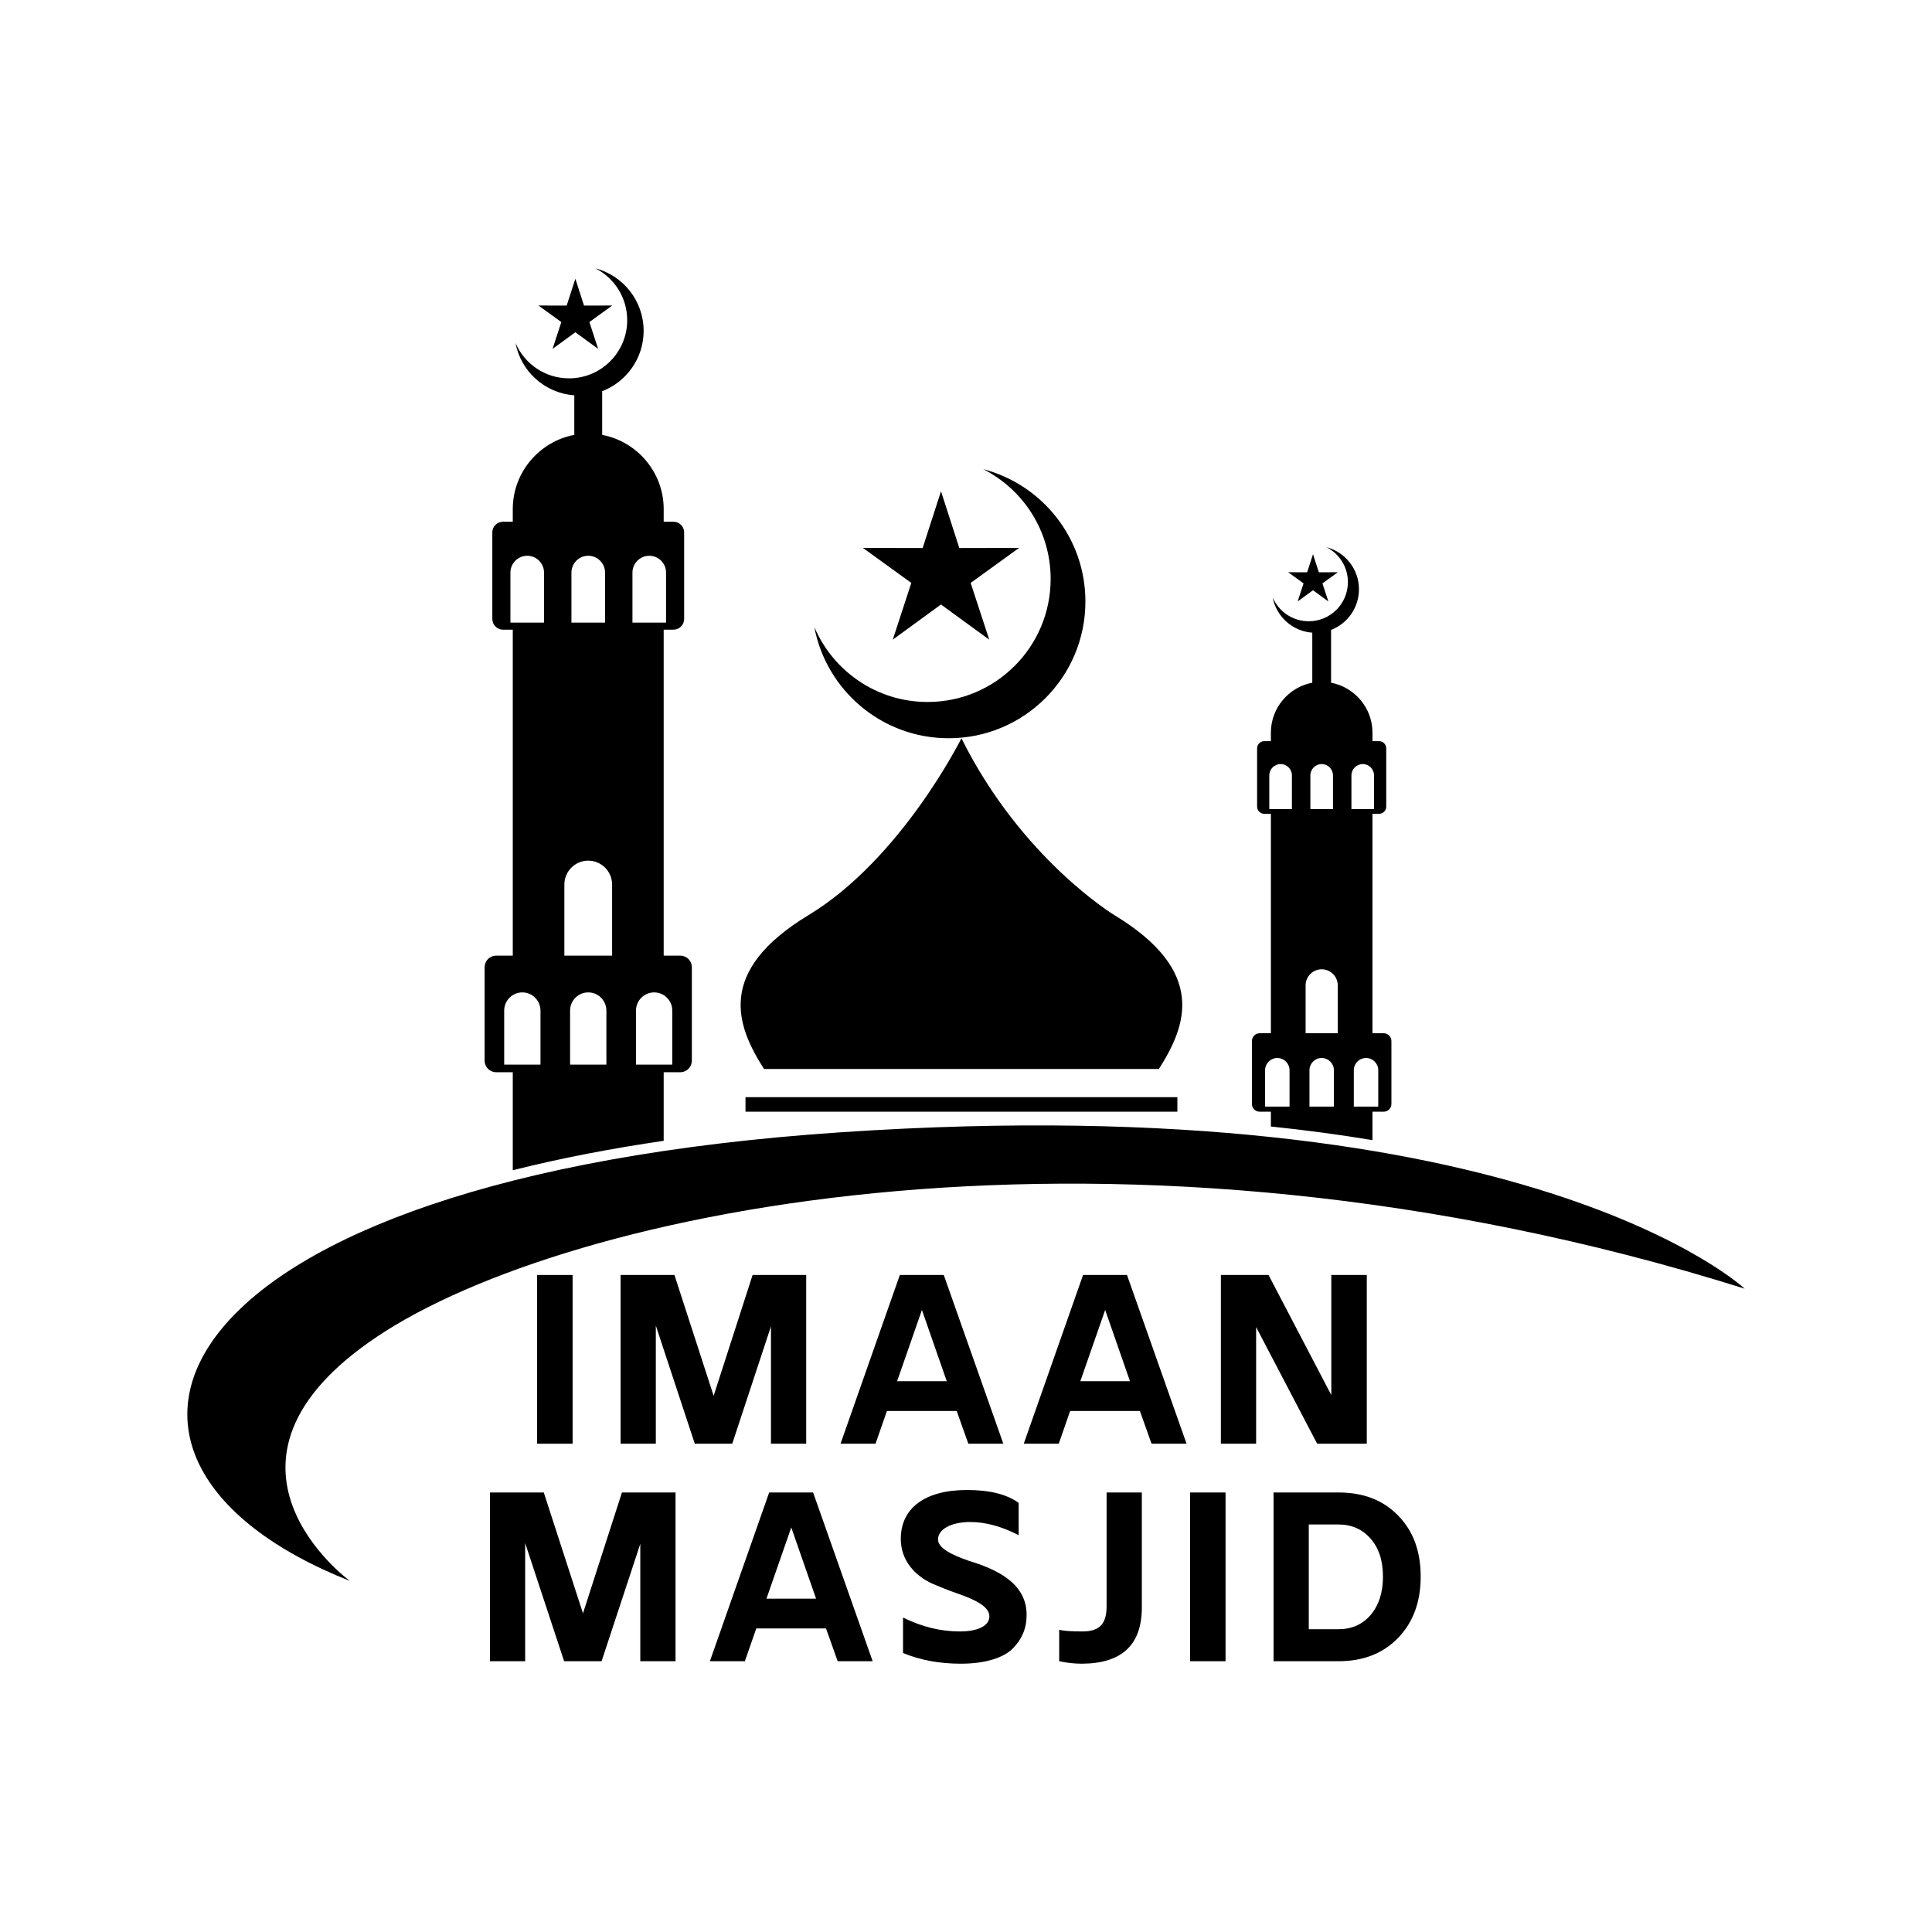
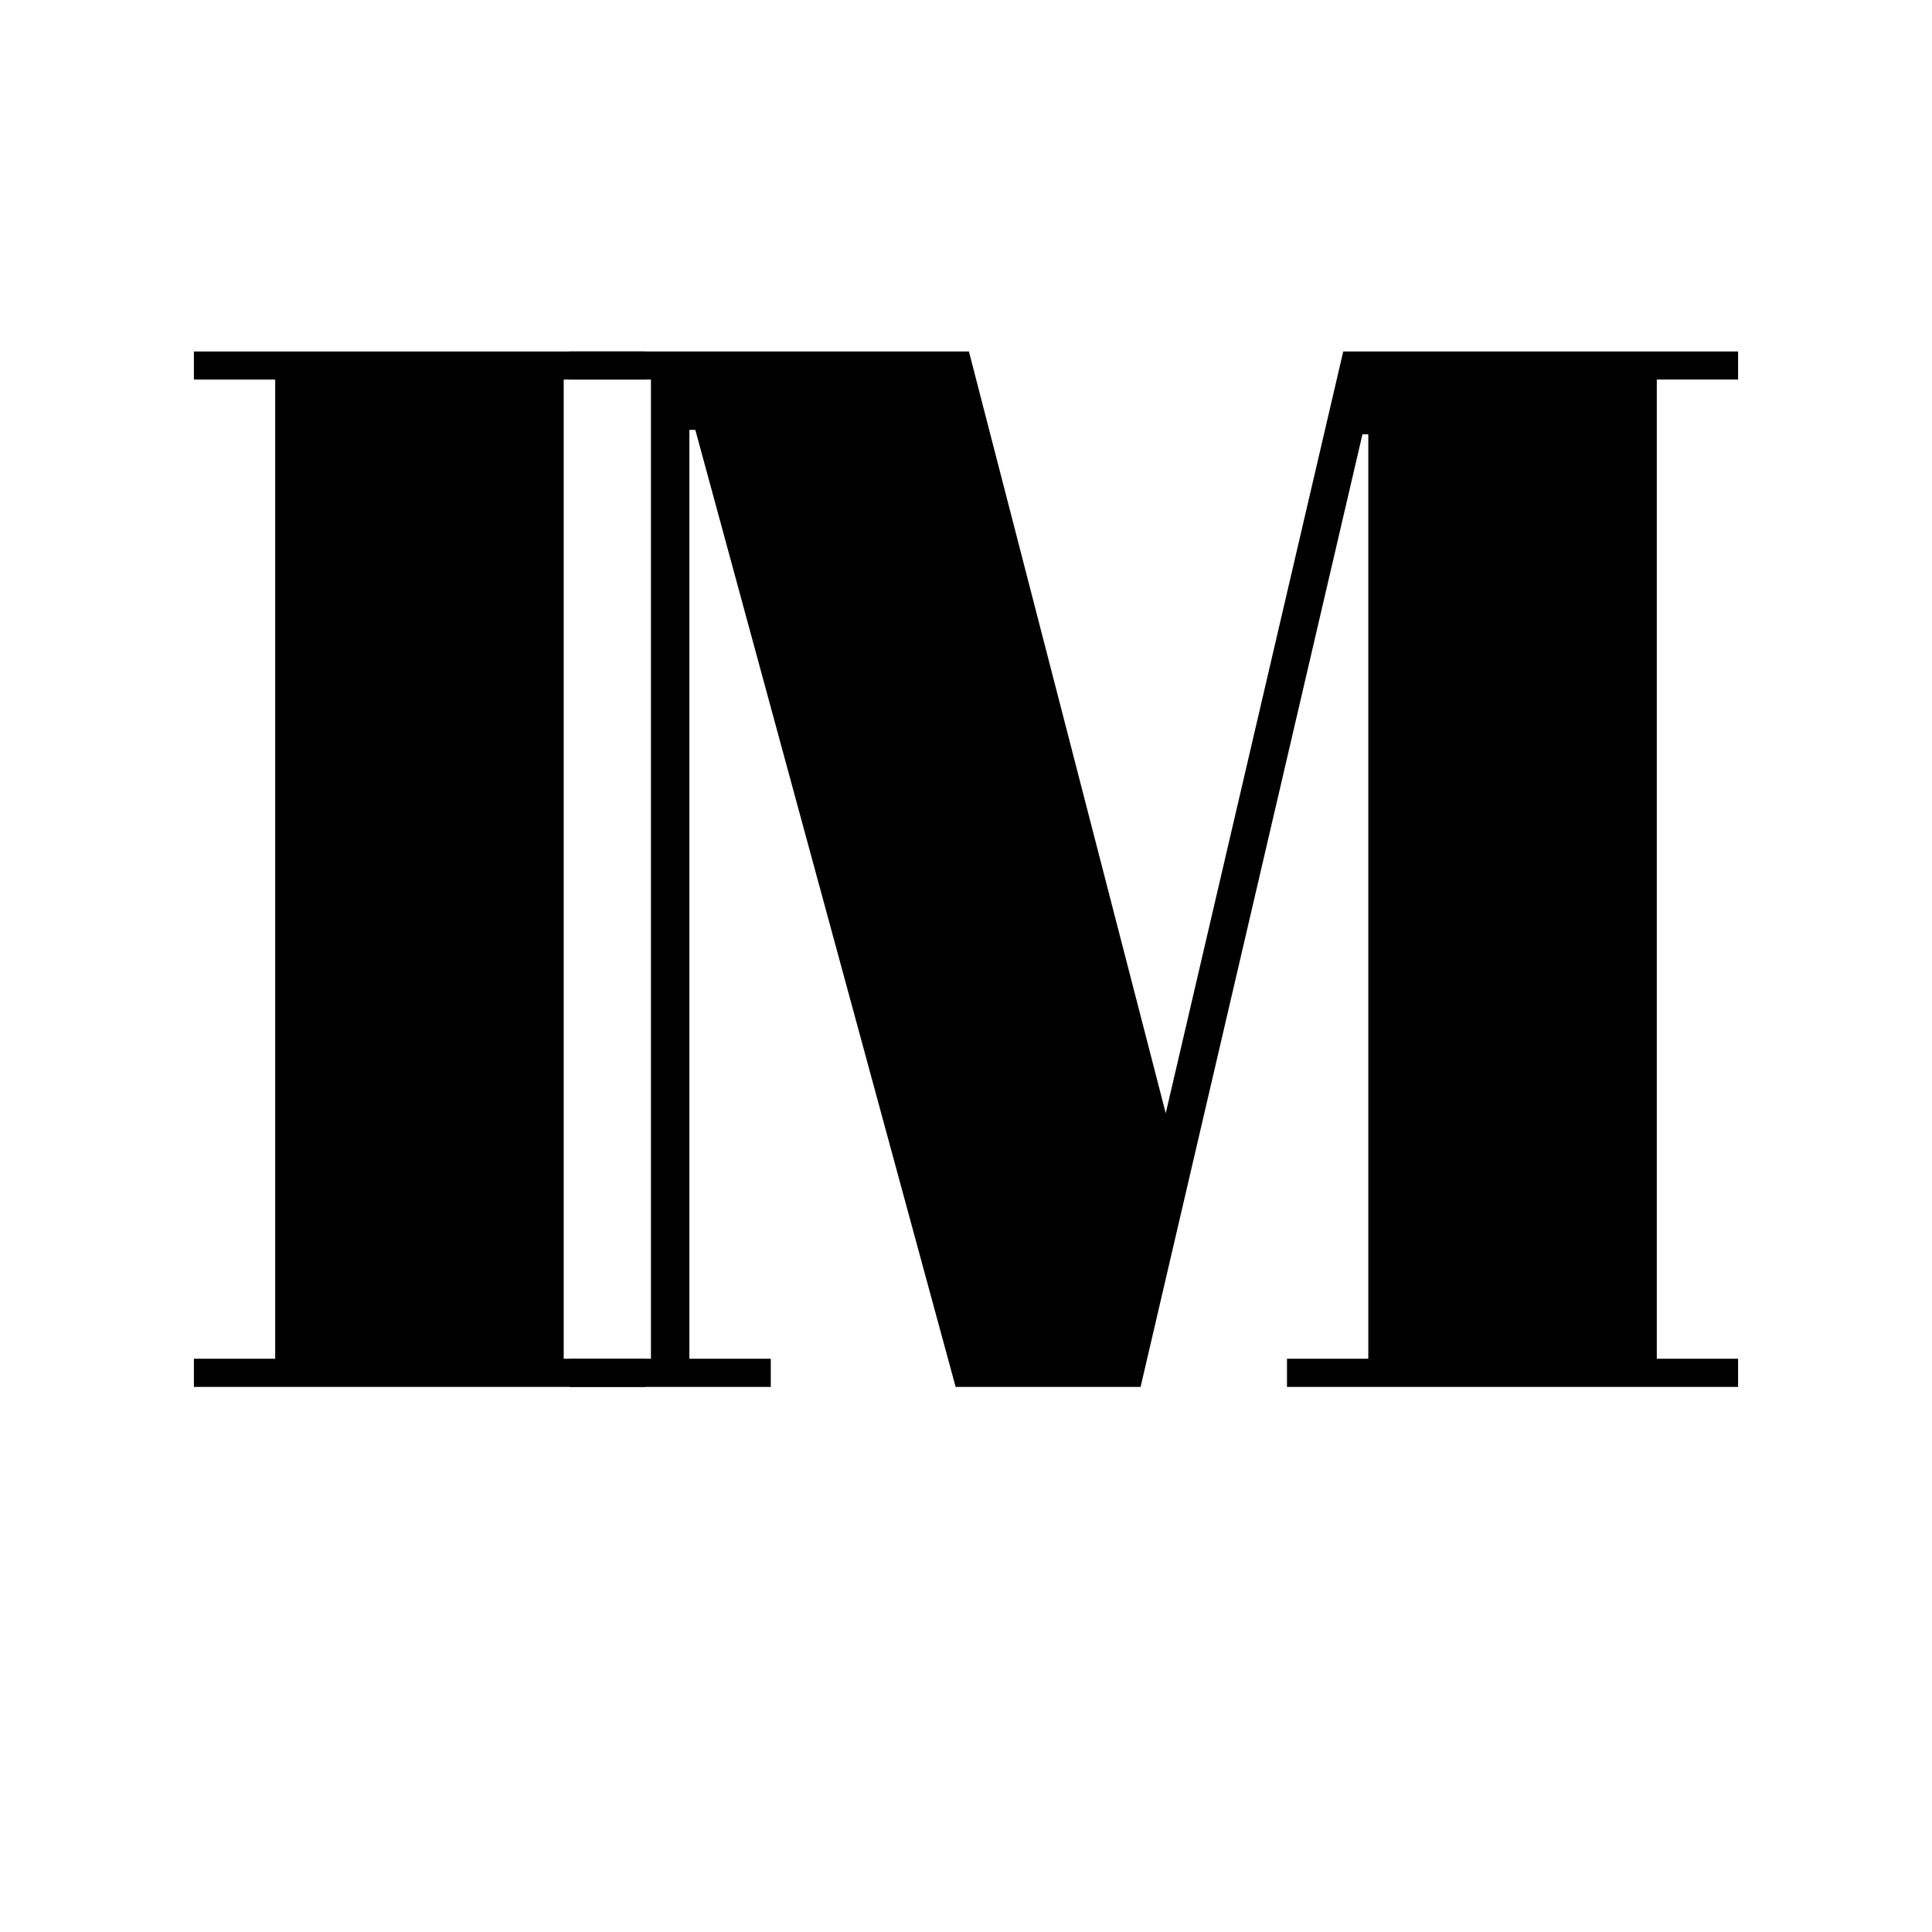
- <svg xmlns="http://www.w3.org/2000/svg" version="1.1" width="144.299pt" height="144.299pt" viewBox="0 0 144.299 144.299">
-   <g id="layer_1" data-name="Layer 1">
-     <path transform="matrix(1,0,0,-1,1,143.2992)" d="M25.134 25.22C25.134 25.22 13.05 34.026 27.177 43.476 41.304 52.927 82.414 61.793 129.307 47.051 129.307 47.051 113.159 62.18 61.839 58.733 10.519 55.286 2.093 34.349 25.134 25.22ZM43.976 114.081V110.818C46.583 110.326 48.57 108.024 48.57 105.28V104.331H49.302C49.74 104.331 50.098 103.973 50.098 103.535V97.067C50.098 96.629 49.74 96.27 49.302 96.27H48.57V71.923H49.813C50.286 71.923 50.673 71.536 50.673 71.063V64.076C50.673 63.603 50.286 63.216 49.813 63.216H48.57V58.093C44.799 57.54 40.99 56.824 37.299 55.896V63.216H36.057C35.584 63.216 35.196 63.603 35.196 64.076V71.063C35.196 71.536 35.584 71.923 36.057 71.923H37.299V96.27H36.567C36.129 96.27 35.771 96.629 35.771 97.067V103.535C35.771 103.973 36.129 104.331 36.567 104.331H37.299V105.28C37.299 108.024 39.287 110.326 41.893 110.818V113.773C39.692 113.931 37.899 115.565 37.5 117.69 38.16 116.133 39.703 115.041 41.501 115.041 43.9 115.041 45.845 116.986 45.845 119.384 45.845 121.077 44.876 122.544 43.463 123.261 45.539 122.721 47.072 120.833 47.072 118.589 47.072 116.533 45.787 114.777 43.976 114.081ZM41.973 122.481 42.62 120.476 44.728 120.48 43.021 119.244 43.675 117.242 41.973 118.483 40.27 117.242 40.925 119.244 39.218 120.48 41.325 120.476ZM38.377 101.79H38.378C39.069 101.79 39.632 101.225 39.632 100.535V96.797H37.123V100.535C37.123 101.225 37.687 101.79 38.377 101.79ZM42.934 101.79H42.935C43.625 101.79 44.19 101.225 44.19 100.535V96.797H41.68V100.535C41.68 101.225 42.244 101.79 42.934 101.79ZM47.492 101.79H47.492C48.182 101.79 48.747 101.225 48.747 100.535V96.797H46.237V100.535C46.237 101.225 46.801 101.79 47.492 101.79ZM41.151 71.923H44.718V77.235C44.718 78.216 43.916 79.018 42.935 79.018H42.934C41.953 79.018 41.151 78.216 41.151 77.235ZM38.012 69.178H38.013C38.758 69.178 39.368 68.568 39.368 67.822V63.785H36.657V67.822C36.657 68.568 37.267 69.178 38.012 69.178ZM42.934 69.178H42.935C43.681 69.178 44.29 68.568 44.29 67.822V63.785H41.579V67.822C41.579 68.568 42.189 69.178 42.934 69.178ZM47.856 69.178H47.857C48.603 69.178 49.212 68.568 49.212 67.822V63.785H46.502V67.822C46.502 68.568 47.111 69.178 47.856 69.178ZM98.416 96.251V92.309C100.17 91.978 101.508 90.429 101.508 88.582V87.943H102.001C102.296 87.943 102.537 87.702 102.537 87.407V83.053C102.537 82.758 102.296 82.517 102.001 82.517H101.508V66.127H102.344C102.663 66.127 102.923 65.867 102.923 65.549V60.846C102.923 60.527 102.663 60.267 102.344 60.267H101.508V58.145C99.007 58.56 96.472 58.896 93.921 59.162V60.267H93.085C92.766 60.267 92.505 60.527 92.505 60.846V65.549C92.505 65.867 92.766 66.127 93.085 66.127H93.921V82.517H93.428C93.133 82.517 92.892 82.758 92.892 83.053V87.407C92.892 87.702 93.133 87.943 93.428 87.943H93.921V88.582C93.921 90.429 95.259 91.978 97.013 92.309V96.045C95.531 96.152 94.325 97.251 94.056 98.681 94.501 97.633 95.539 96.898 96.75 96.898 98.364 96.898 99.674 98.207 99.674 99.822 99.674 100.961 99.022 101.948 98.07 102.431 99.468 102.067 100.499 100.797 100.499 99.286 100.499 97.902 99.635 96.72 98.416 96.251ZM97.067 101.906 97.503 100.556 98.921 100.559 97.772 99.727 98.213 98.379 97.067 99.215 95.921 98.379 96.362 99.727 95.212 100.559 96.631 100.556ZM94.647 86.232H94.647C95.112 86.232 95.492 85.852 95.492 85.387V82.871H93.802V85.387C93.802 85.852 94.182 86.232 94.647 86.232ZM97.714 86.232H97.715C98.179 86.232 98.559 85.852 98.559 85.387V82.871H96.87V85.387C96.87 85.852 97.25 86.232 97.714 86.232ZM100.782 86.232H100.782C101.247 86.232 101.627 85.852 101.627 85.387V82.871H99.937V85.387C99.937 85.852 100.317 86.232 100.782 86.232ZM96.514 66.127H98.915V69.703C98.915 70.364 98.375 70.904 97.715 70.904H97.714C97.054 70.904 96.514 70.364 96.514 69.703ZM94.401 64.279H94.401C94.903 64.279 95.314 63.869 95.314 63.367V60.649H93.489V63.367C93.489 63.869 93.899 64.279 94.401 64.279ZM97.714 64.279H97.715C98.216 64.279 98.627 63.869 98.627 63.367V60.649H96.802V63.367C96.802 63.869 97.213 64.279 97.714 64.279ZM101.028 64.279H101.028C101.53 64.279 101.94 63.869 101.94 63.367V60.649H100.115V63.367C100.115 63.869 100.526 64.279 101.028 64.279ZM69.282 106.609 70.651 102.366 75.11 102.375 71.498 99.761 72.884 95.524 69.282 98.151 65.68 95.524 67.065 99.761 63.454 102.375 67.912 102.366ZM72.435 108.257C76.826 107.115 80.068 103.123 80.068 98.373 80.068 92.733 75.496 88.16 69.855 88.16 64.864 88.16 60.71 91.741 59.819 96.474 61.216 93.179 64.479 90.869 68.283 90.869 73.358 90.869 77.472 94.983 77.472 100.058 77.472 103.639 75.424 106.741 72.435 108.257ZM54.681 61.351H86.937V60.267H54.681ZM70.809 88.16C70.809 88.16 66.341 79.16 59.383 74.947 52.426 70.734 54.022 66.649 56.064 63.458H70.809 85.554C87.596 66.649 89.192 70.734 82.235 74.947 82.235 74.947 75.277 79.16 70.809 88.16" fill-rule="evenodd" />
-     <path transform="matrix(1,0,0,-1,1,143.2992)" d="M41.767 35.47V48.073H39.117V35.47Z" />
-     <path transform="matrix(1,0,0,-1,1,143.2992)" d="M47.983 35.47V44.292L50.893 35.47H53.691L56.583 44.236V35.47H59.214V48.073H55.211L52.301 39.047 49.373 48.073H45.351V35.47Z" />
-     <path transform="matrix(1,0,0,-1,1,143.2992)" d="M65.244 37.916H70.453L71.324 35.47H73.937L69.489 48.073H66.208L61.779 35.47H64.392ZM67.858 45.459 69.711 40.14H66.004Z" />
-     <path transform="matrix(1,0,0,-1,1,143.2992)" d="M78.929 37.916H84.137L85.009 35.47H87.622L83.174 48.073H79.893L75.464 35.47H78.077ZM81.543 45.459 83.396 40.14H79.689Z" />
-     <path transform="matrix(1,0,0,-1,1,143.2992)" d="M92.818 35.47V44.181L97.377 35.47H101.084V48.073H98.434V39.102L93.745 48.073H90.186V35.47Z" />
-     <path transform="matrix(1,0,0,-1,1,143.2992)" d="M38.224 19.224V28.047L41.133 19.224H43.932L46.823 27.991V19.224H49.455V31.827H45.452L42.542 22.801 39.614 31.827H35.592V19.224Z" />
-     <path transform="matrix(1,0,0,-1,1,143.2992)" d="M55.485 21.671H60.693L61.565 19.224H64.178L59.73 31.827H56.449L52.02 19.224H54.633ZM58.099 29.214 59.952 23.895H56.245Z" />
-     <path transform="matrix(1,0,0,-1,1,143.2992)" d="M70.764 19.039C72.636 19.039 74.026 19.502 74.712 20.244 75.398 20.985 75.676 21.764 75.676 22.672 75.694 25.137 73.266 26.137 71.394 26.712 70.115 27.157 69.059 27.657 69.059 28.325 69.059 29.048 69.986 29.622 71.469 29.622 72.618 29.622 73.822 29.288 75.083 28.64V31.049C74.193 31.698 72.914 32.013 71.228 32.013 68.058 32.013 66.279 30.641 66.279 28.361 66.279 26.749 67.335 25.618 68.614 25.025 69.263 24.747 69.912 24.488 70.56 24.265 71.839 23.821 72.896 23.302 72.896 22.579 72.896 21.837 71.988 21.448 70.671 21.448 69.244 21.448 67.836 21.8 66.446 22.486V19.836C67.743 19.299 69.189 19.039 70.764 19.039" />
-     <path transform="matrix(1,0,0,-1,1,143.2992)" d="M79.815 19.039C82.799 19.058 84.282 20.447 84.282 23.246V31.827H81.65V23.339C81.65 22.097 81.205 21.448 79.853 21.448 79.019 21.448 78.425 21.485 78.11 21.578V19.224C78.722 19.095 79.296 19.039 79.815 19.039" />
-     <path transform="matrix(1,0,0,-1,1,143.2992)" d="M90.535 19.224V31.827H87.885V19.224Z" />
-     <path transform="matrix(1,0,0,-1,1,143.2992)" d="M98.975 19.224C100.81 19.224 102.292 19.799 103.423 20.966 104.553 22.134 105.11 23.672 105.11 25.544 105.11 27.435 104.553 28.955 103.423 30.104 102.311 31.253 100.828 31.827 98.975 31.827H94.119V19.224ZM98.975 29.437C99.957 29.437 100.754 29.084 101.365 28.38 101.977 27.694 102.292 26.749 102.292 25.544 102.292 24.34 101.977 23.394 101.365 22.672 100.754 21.967 99.957 21.615 98.975 21.615H96.751V29.437Z" />
-   </g>
+ <svg xmlns="http://www.w3.org/2000/svg" xml:space="preserve" width="192" height="192" data-version="2">
+   <path d="M19.27 37.72v-2.79H64.1v2.79h-8.08v97.31h8.08v2.8H19.27v-2.8h8.08V37.72z" paint-order="stroke" />
+   <path d="m115.85 110.63 17.64-75.7h39.24v2.79h-8.08v97.31h8.08v2.8H127.9v-2.8h8.08V43.16h-.58l-22.05 94.67H94.97L69.1 42.72h-.59v92.31h8.09v2.8h-20v-2.8h8.09V37.72H56.6v-2.79h39.69z" paint-order="stroke" />
</svg>
